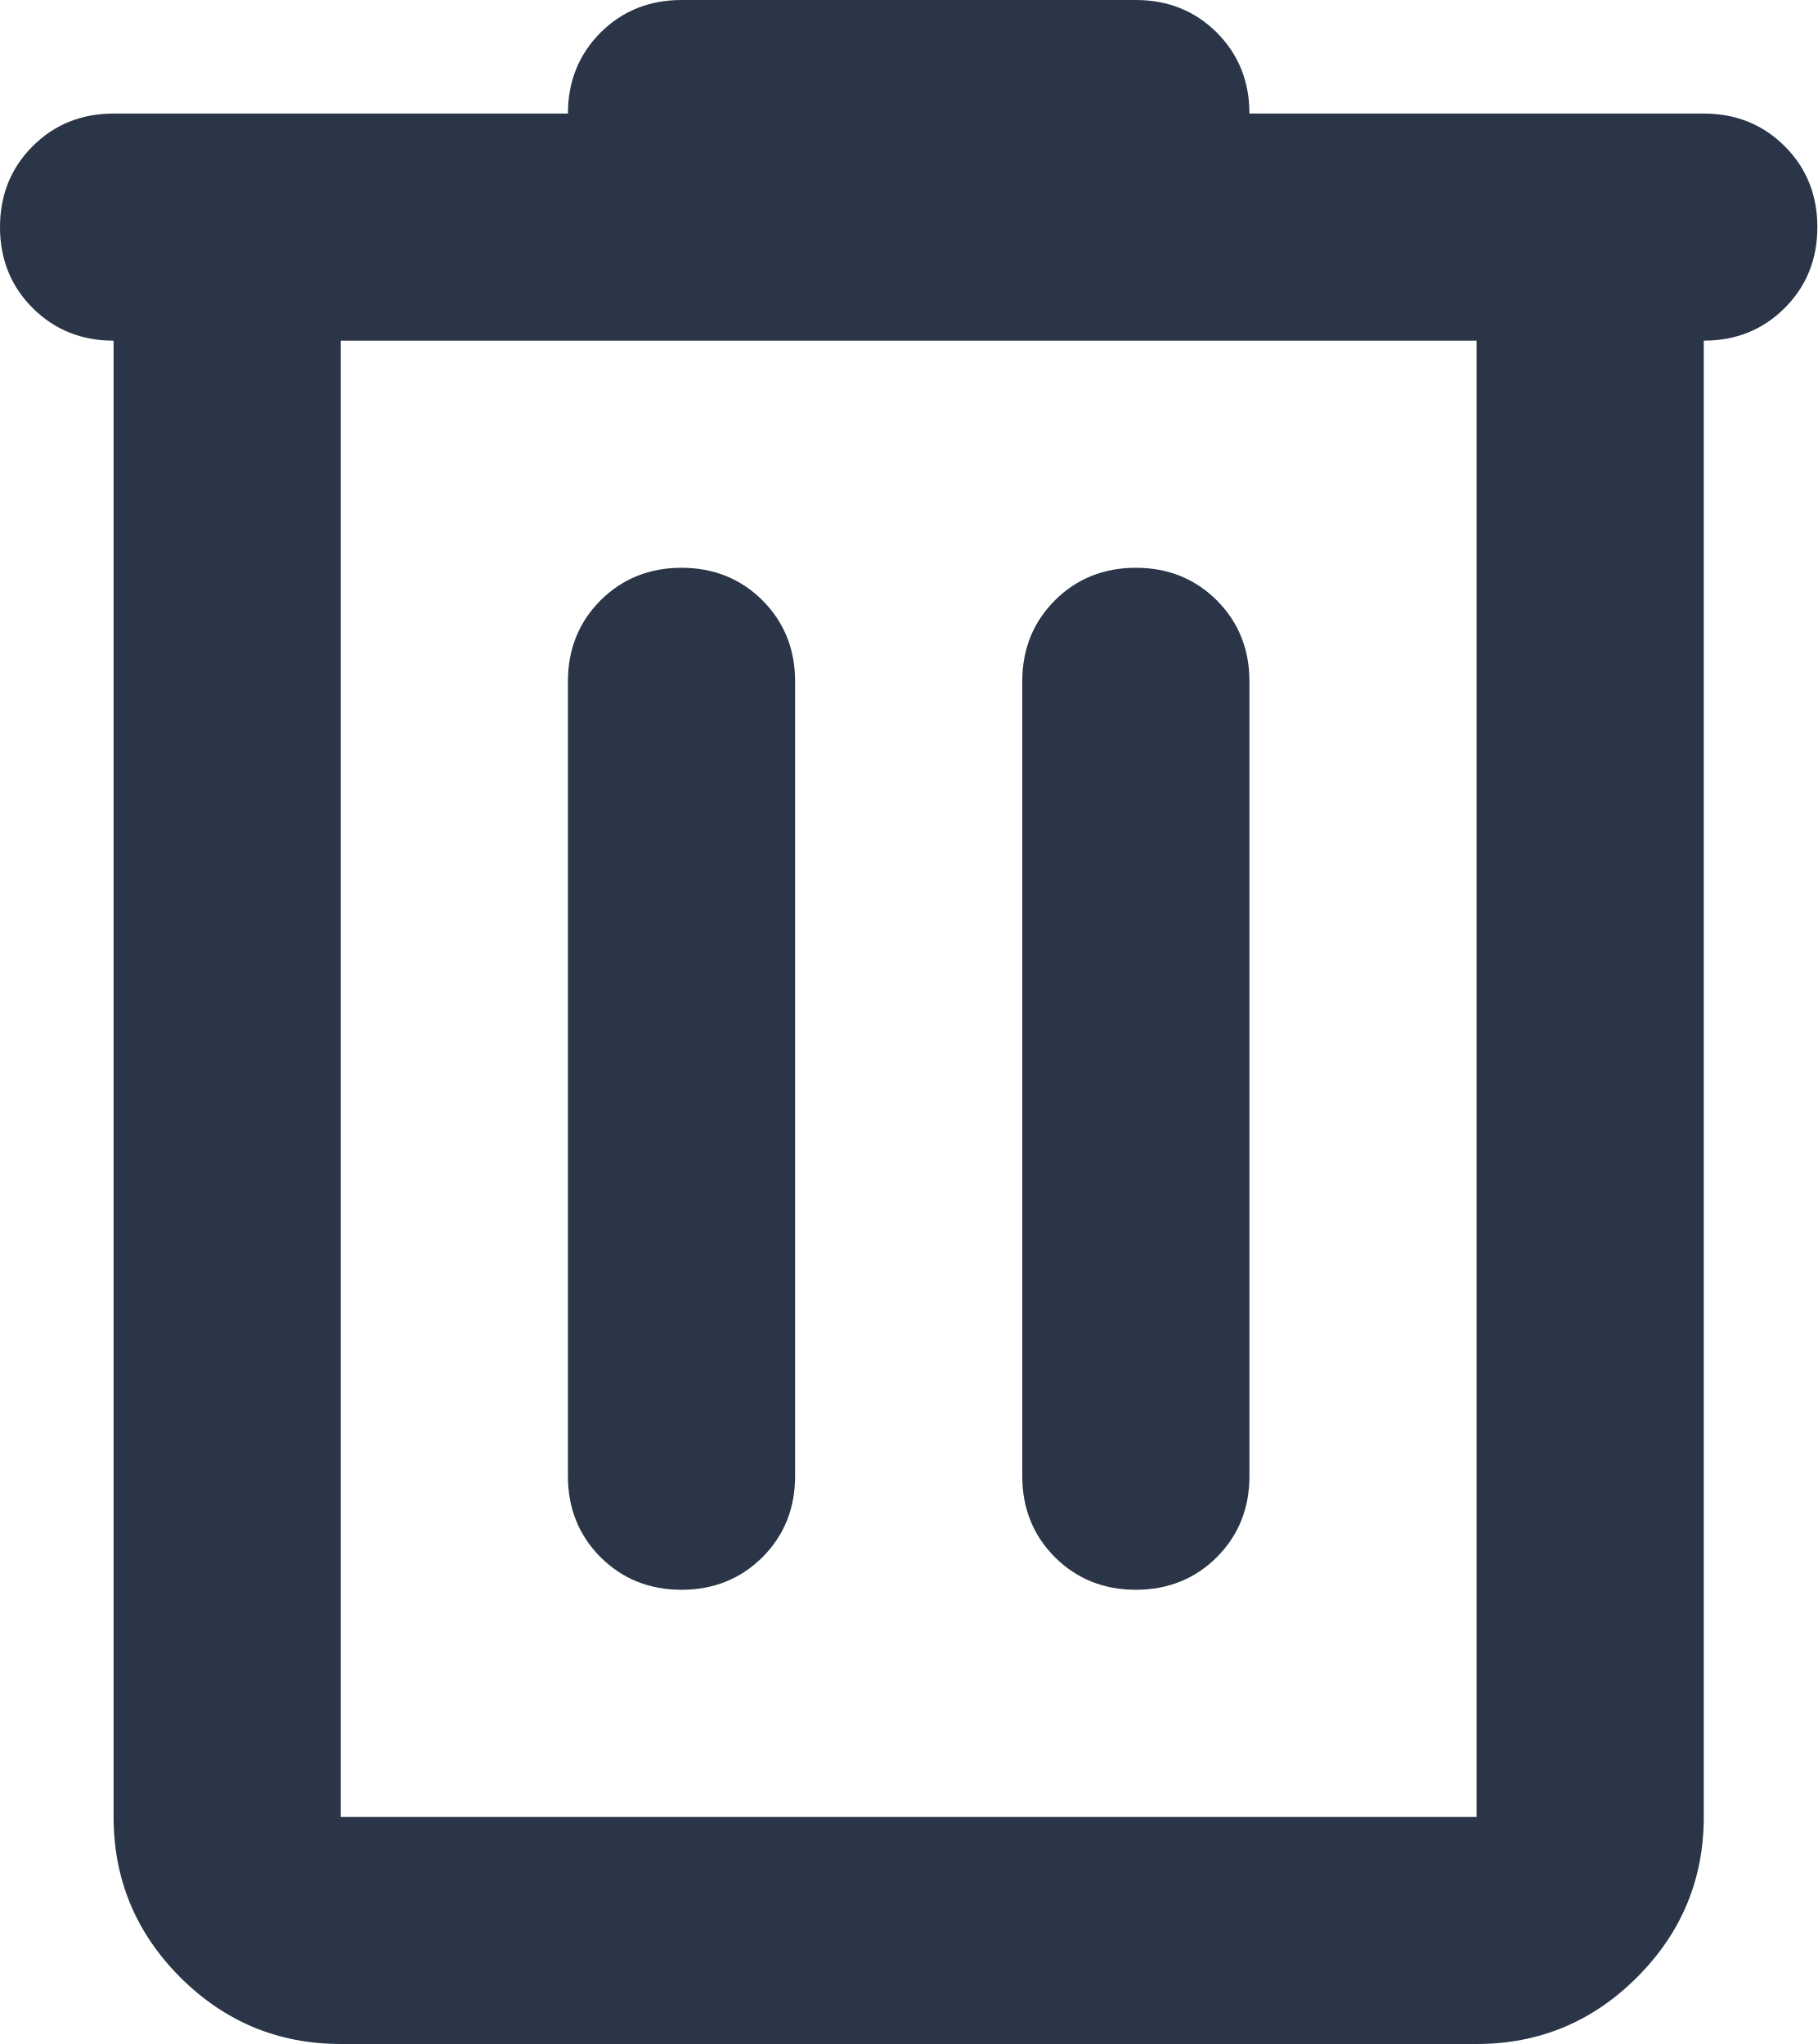
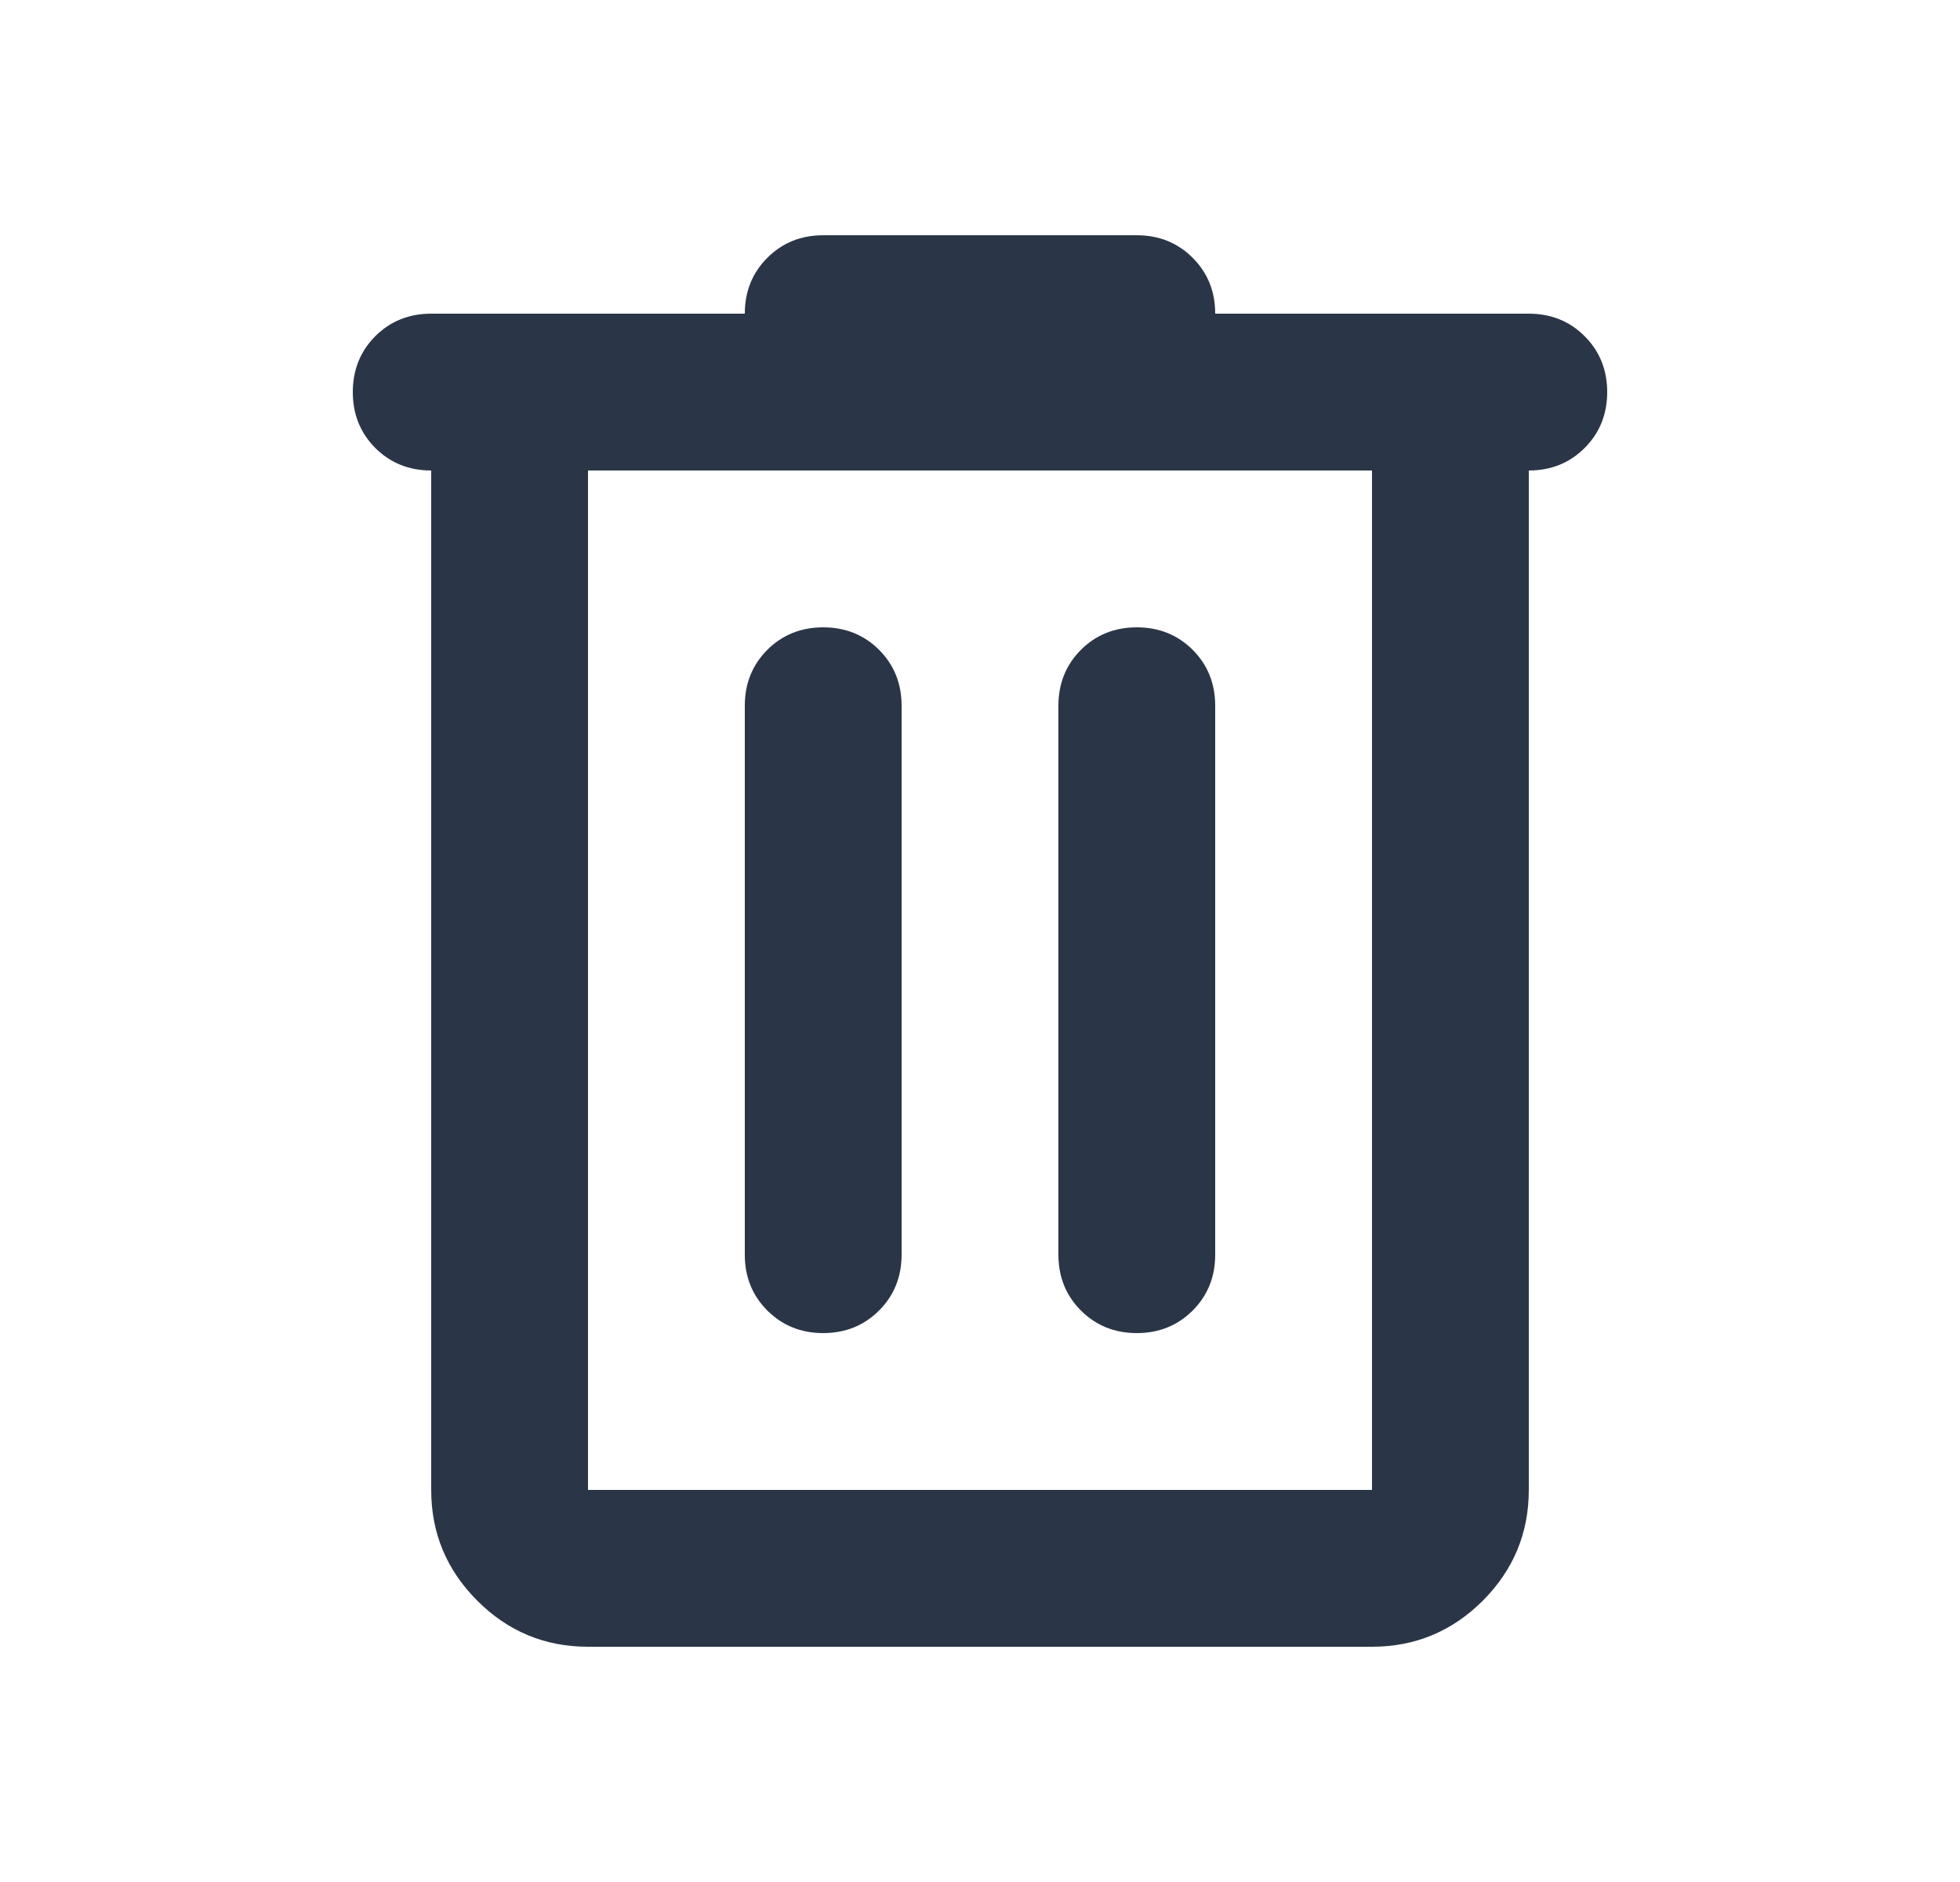
- <svg xmlns="http://www.w3.org/2000/svg" width="16" height="18" viewBox="0 0 16 18" fill="none">
-   <path d="M3 18C2.45 18 1.979 17.804 1.587 17.413C1.196 17.021 1 16.55 1 16V3C0.717 3 0.479 2.904 0.287 2.712C0.096 2.521 0 2.283 0 2C0 1.717 0.096 1.479 0.287 1.288C0.479 1.096 0.717 1 1 1H5C5 0.717 5.096 0.479 5.287 0.287C5.479 0.096 5.717 0 6 0H10C10.283 0 10.521 0.096 10.713 0.287C10.904 0.479 11 0.717 11 1H15C15.283 1 15.521 1.096 15.713 1.288C15.904 1.479 16 1.717 16 2C16 2.283 15.904 2.521 15.713 2.712C15.521 2.904 15.283 3 15 3V16C15 16.55 14.804 17.021 14.412 17.413C14.021 17.804 13.55 18 13 18H3ZM3 3V16H13V3H3ZM5 13C5 13.283 5.096 13.521 5.287 13.713C5.479 13.904 5.717 14 6 14C6.283 14 6.521 13.904 6.713 13.713C6.904 13.521 7 13.283 7 13V6C7 5.717 6.904 5.479 6.713 5.287C6.521 5.096 6.283 5 6 5C5.717 5 5.479 5.096 5.287 5.287C5.096 5.479 5 5.717 5 6V13ZM9 13C9 13.283 9.096 13.521 9.287 13.713C9.479 13.904 9.717 14 10 14C10.283 14 10.521 13.904 10.713 13.713C10.904 13.521 11 13.283 11 13V6C11 5.717 10.904 5.479 10.713 5.287C10.521 5.096 10.283 5 10 5C9.717 5 9.479 5.096 9.287 5.287C9.096 5.479 9 5.717 9 6V13Z" fill="#2A3647" />
+ <svg xmlns="http://www.w3.org/2000/svg" width="25" height="24" viewBox="0 0 25 24" fill="none">
+   <mask id="mask0_252131_1186" style="mask-type:alpha" maskUnits="userSpaceOnUse" x="0" y="0" width="25" height="24">
+     <rect x="0.5" width="24" height="24" fill="#D9D9D9" />
+   </mask>
+   <g mask="url(#mask0_252131_1186)">
+     <path d="M7.5 21C6.95 21 6.479 20.804 6.088 20.413C5.696 20.021 5.5 19.55 5.5 19V6C5.217 6 4.979 5.904 4.787 5.713C4.596 5.521 4.5 5.283 4.5 5C4.5 4.717 4.596 4.479 4.787 4.287C4.979 4.096 5.217 4 5.5 4H9.5C9.5 3.717 9.596 3.479 9.787 3.288C9.979 3.096 10.217 3 10.5 3H14.5C14.783 3 15.021 3.096 15.213 3.288C15.404 3.479 15.5 3.717 15.5 4H19.5C19.783 4 20.021 4.096 20.212 4.287C20.404 4.479 20.5 4.717 20.5 5C20.5 5.283 20.404 5.521 20.212 5.713C20.021 5.904 19.783 6 19.5 6V19C19.5 19.55 19.304 20.021 18.913 20.413C18.521 20.804 18.05 21 17.5 21H7.5ZM7.5 6V19H17.5V6H7.5ZM9.5 16C9.5 16.283 9.596 16.521 9.787 16.712C9.979 16.904 10.217 17 10.5 17C10.783 17 11.021 16.904 11.213 16.712C11.404 16.521 11.5 16.283 11.5 16V9C11.5 8.717 11.404 8.479 11.213 8.287C11.021 8.096 10.783 8 10.5 8C10.217 8 9.979 8.096 9.787 8.287C9.596 8.479 9.5 8.717 9.5 9V16ZM13.5 16C13.5 16.283 13.596 16.521 13.787 16.712C13.979 16.904 14.217 17 14.5 17C14.783 17 15.021 16.904 15.213 16.712C15.404 16.521 15.5 16.283 15.5 16V9C15.5 8.717 15.404 8.479 15.213 8.287C15.021 8.096 14.783 8 14.5 8C14.217 8 13.979 8.096 13.787 8.287C13.596 8.479 13.5 8.717 13.5 9V16Z" fill="#2A3647" />
+   </g>
</svg>
